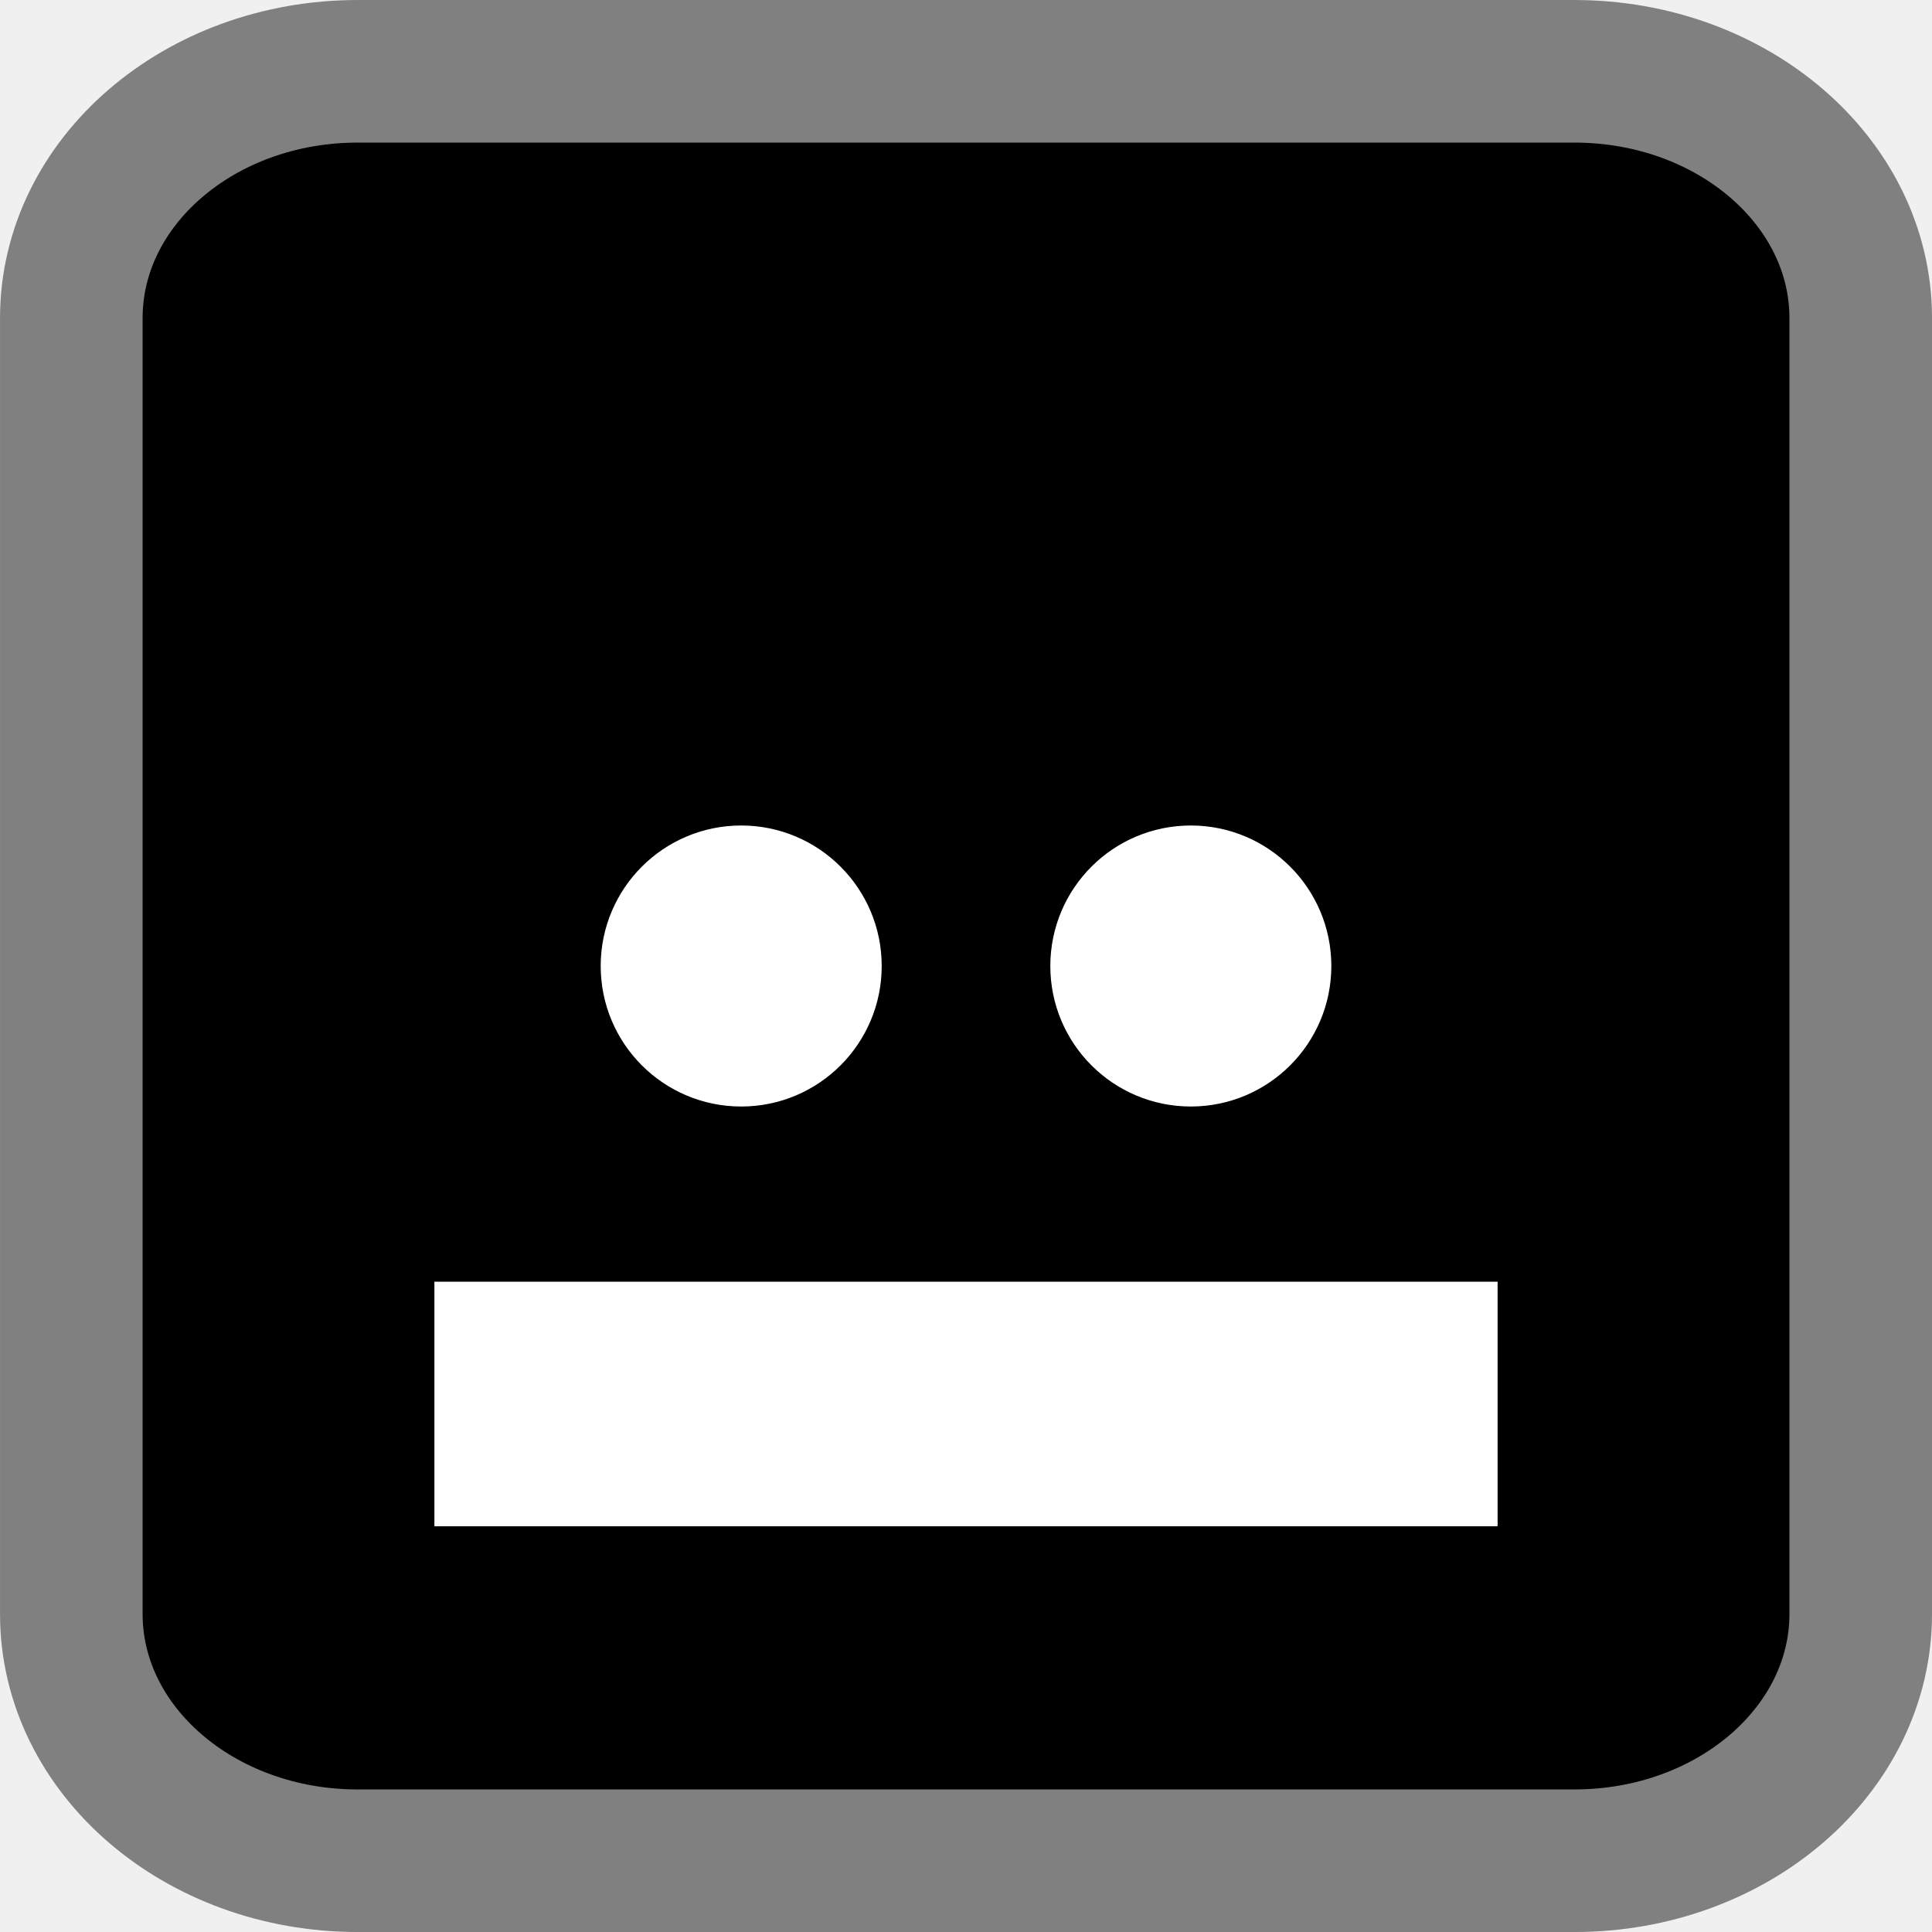
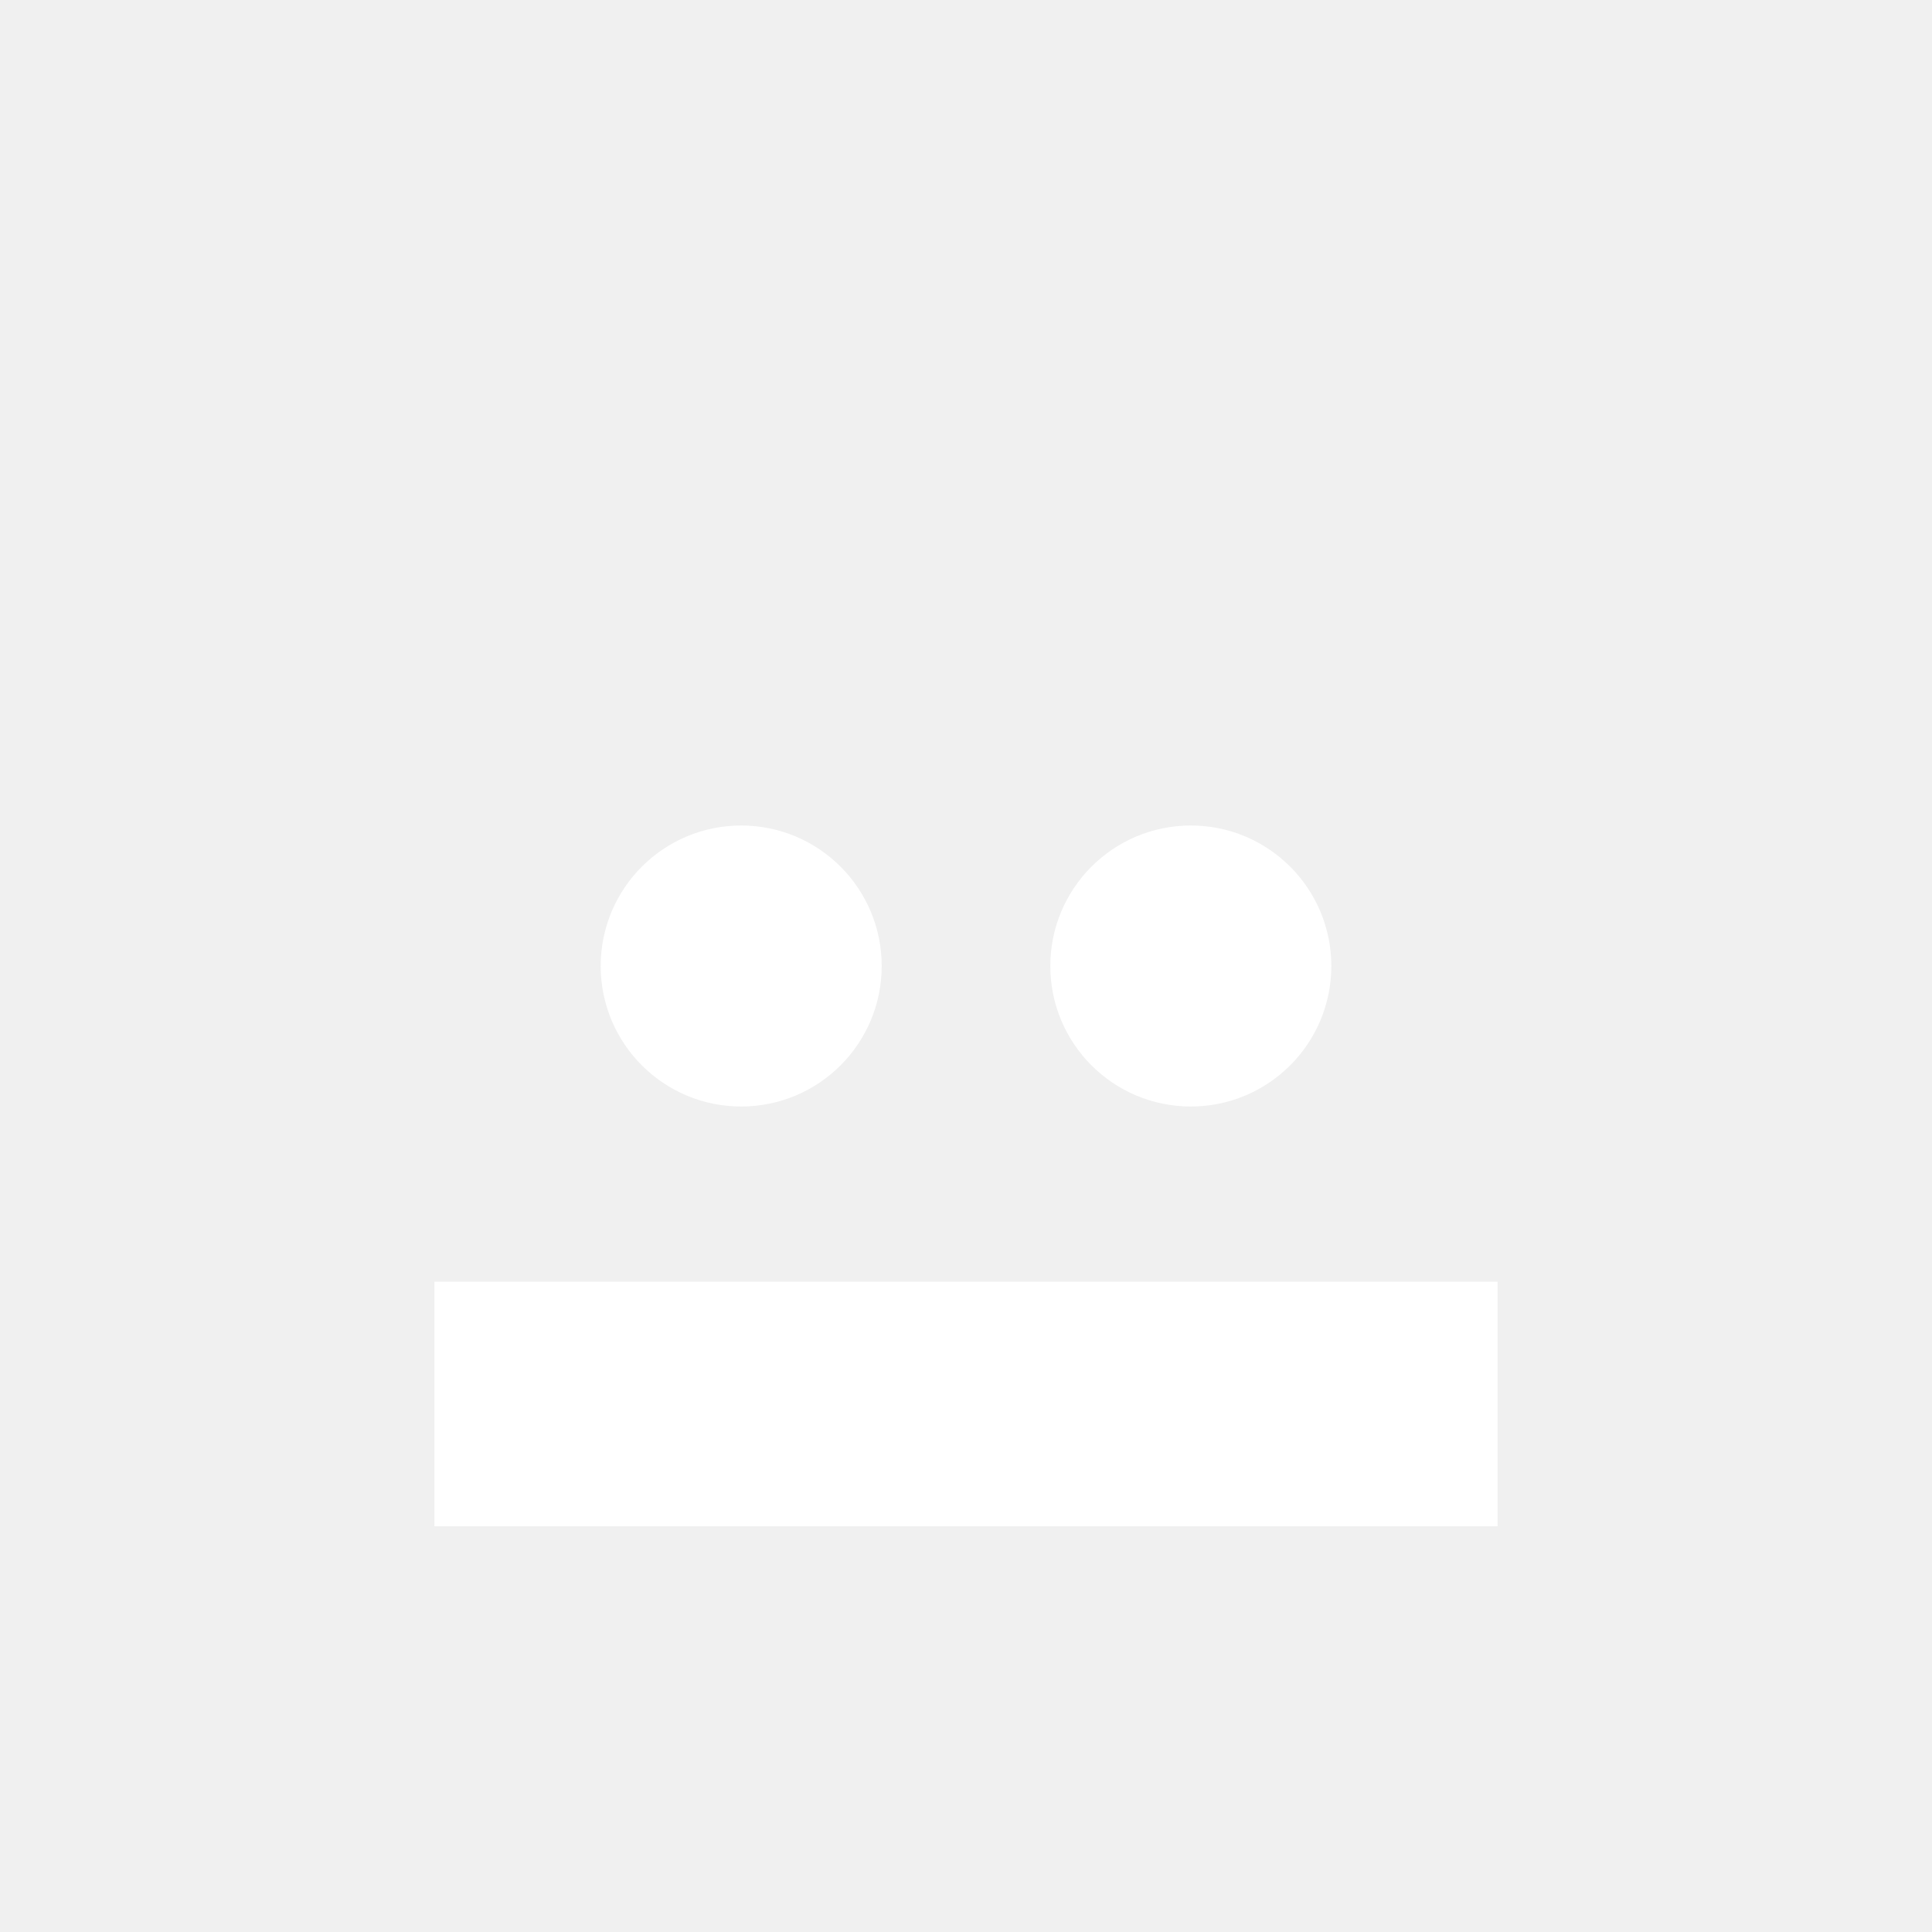
<svg xmlns="http://www.w3.org/2000/svg" version="1.0" width="55" height="55" id="svg2">
  <defs id="defs4" />
-   <rect width="50.941" height="50.941" rx="8.151" ry="7.026" x="2.03" y="2.03" id="rect2817" style="fill:#000000;fill-opacity:1;stroke:#808080;stroke-width:4.059;stroke-miterlimit:4;stroke-opacity:1;stroke-dasharray:none" />
-   <circle cx="5.29" cy="25.219" r="3" transform="translate(28.61018,2.281153)" id="circle14" style="fill:#ffffff;fill-opacity:1;stroke:#ffffff;stroke-width:2;stroke-opacity:1" />
-   <circle cx="-5.29" cy="25.219" r="3" transform="translate(26.39032,2.281153)" id="circle16" style="fill:#ffffff;fill-opacity:1;stroke:#ffffff;stroke-width:2;stroke-opacity:1" />
-   <rect width="27.616" height="4.311" rx="0" ry="4.311" x="13.692" y="37.813" id="rect2820" style="fill:#ffffff;fill-opacity:1;fill-rule:evenodd;stroke:#ffffff;stroke-width:2.651;stroke-linecap:square;stroke-miterlimit:4;stroke-opacity:1;stroke-dasharray:none" />
+   <g id="g3196">
+     <circle cx="5.29" cy="25.219" r="3" transform="translate(28.61018,2.281153)" id="circle14" style="fill:#ffffff;fill-opacity:1;stroke:#ffffff;stroke-width:2;stroke-opacity:1" />
+     <circle cx="-5.29" cy="25.219" r="3" transform="translate(26.39032,2.281153)" id="circle16" style="fill:#ffffff;fill-opacity:1;stroke:#ffffff;stroke-width:2;stroke-opacity:1" />
+     <rect width="27.616" height="4.311" rx="0" ry="4.311" x="13.692" y="37.813" id="rect2820" style="fill:#ffffff;fill-opacity:1;fill-rule:evenodd;stroke:#ffffff;stroke-width:2.651;stroke-linecap:square;stroke-miterlimit:4;stroke-opacity:1;stroke-dasharray:none" />
+   </g>
</svg>
